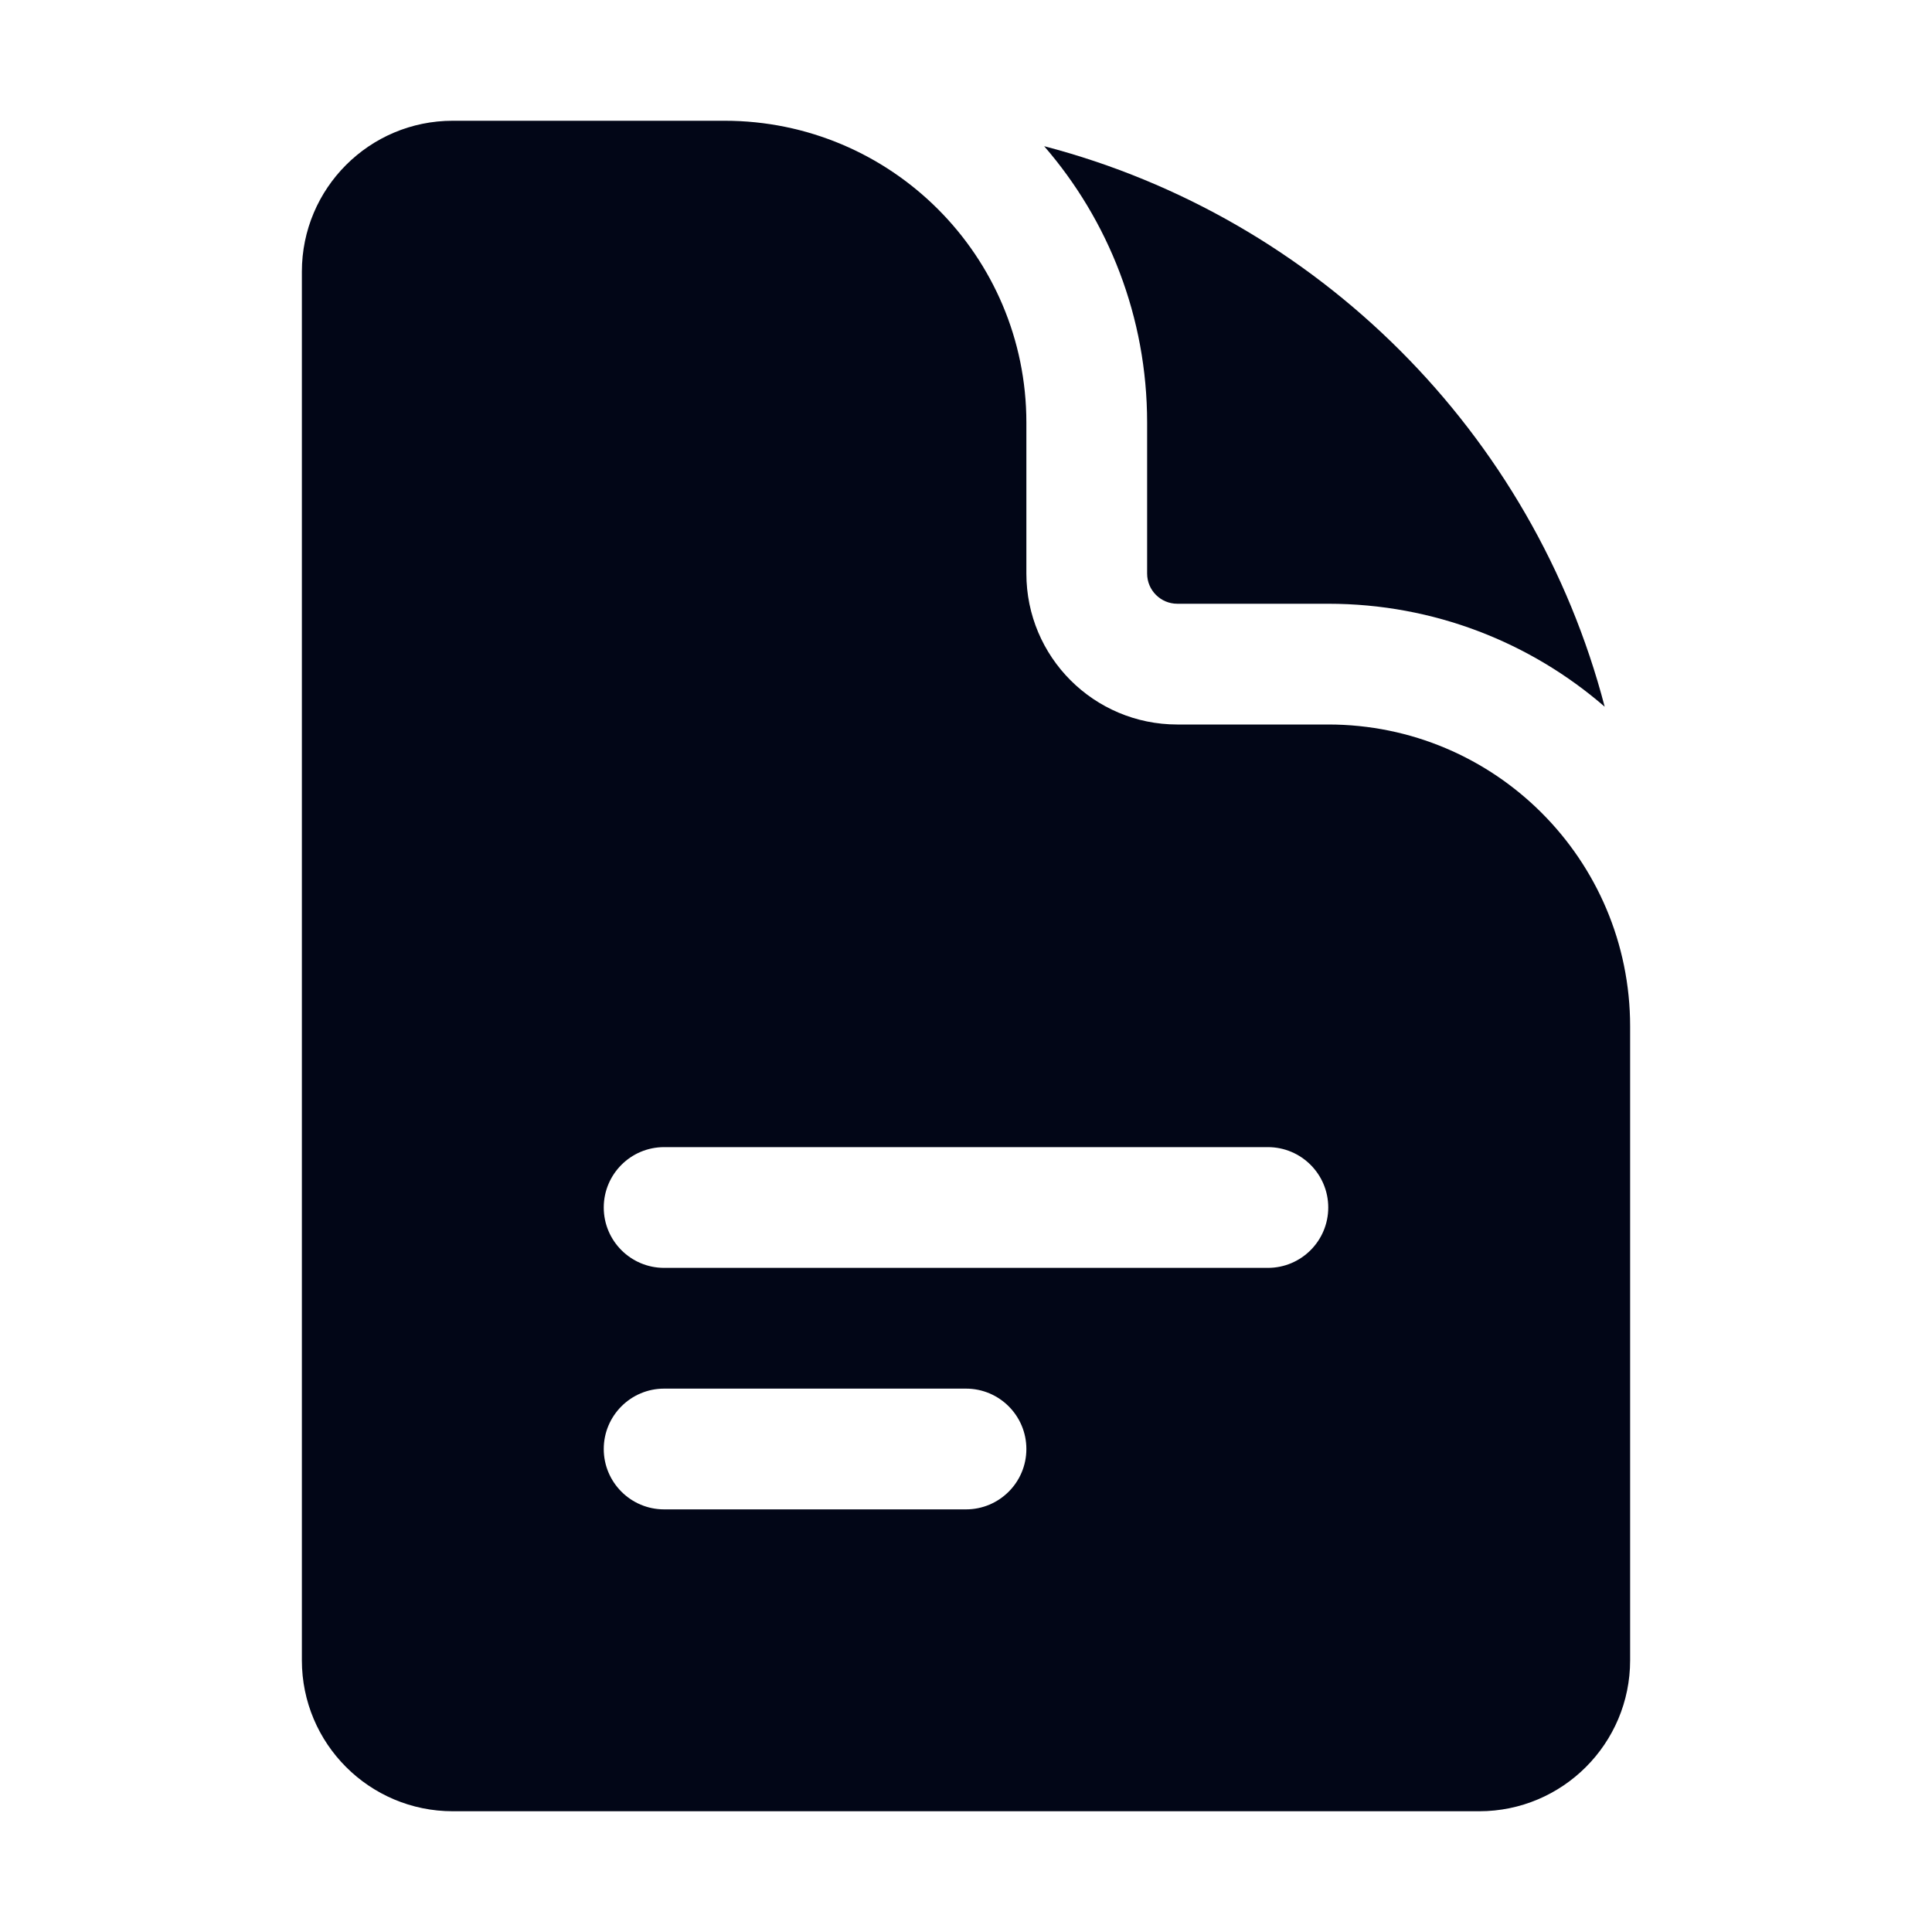
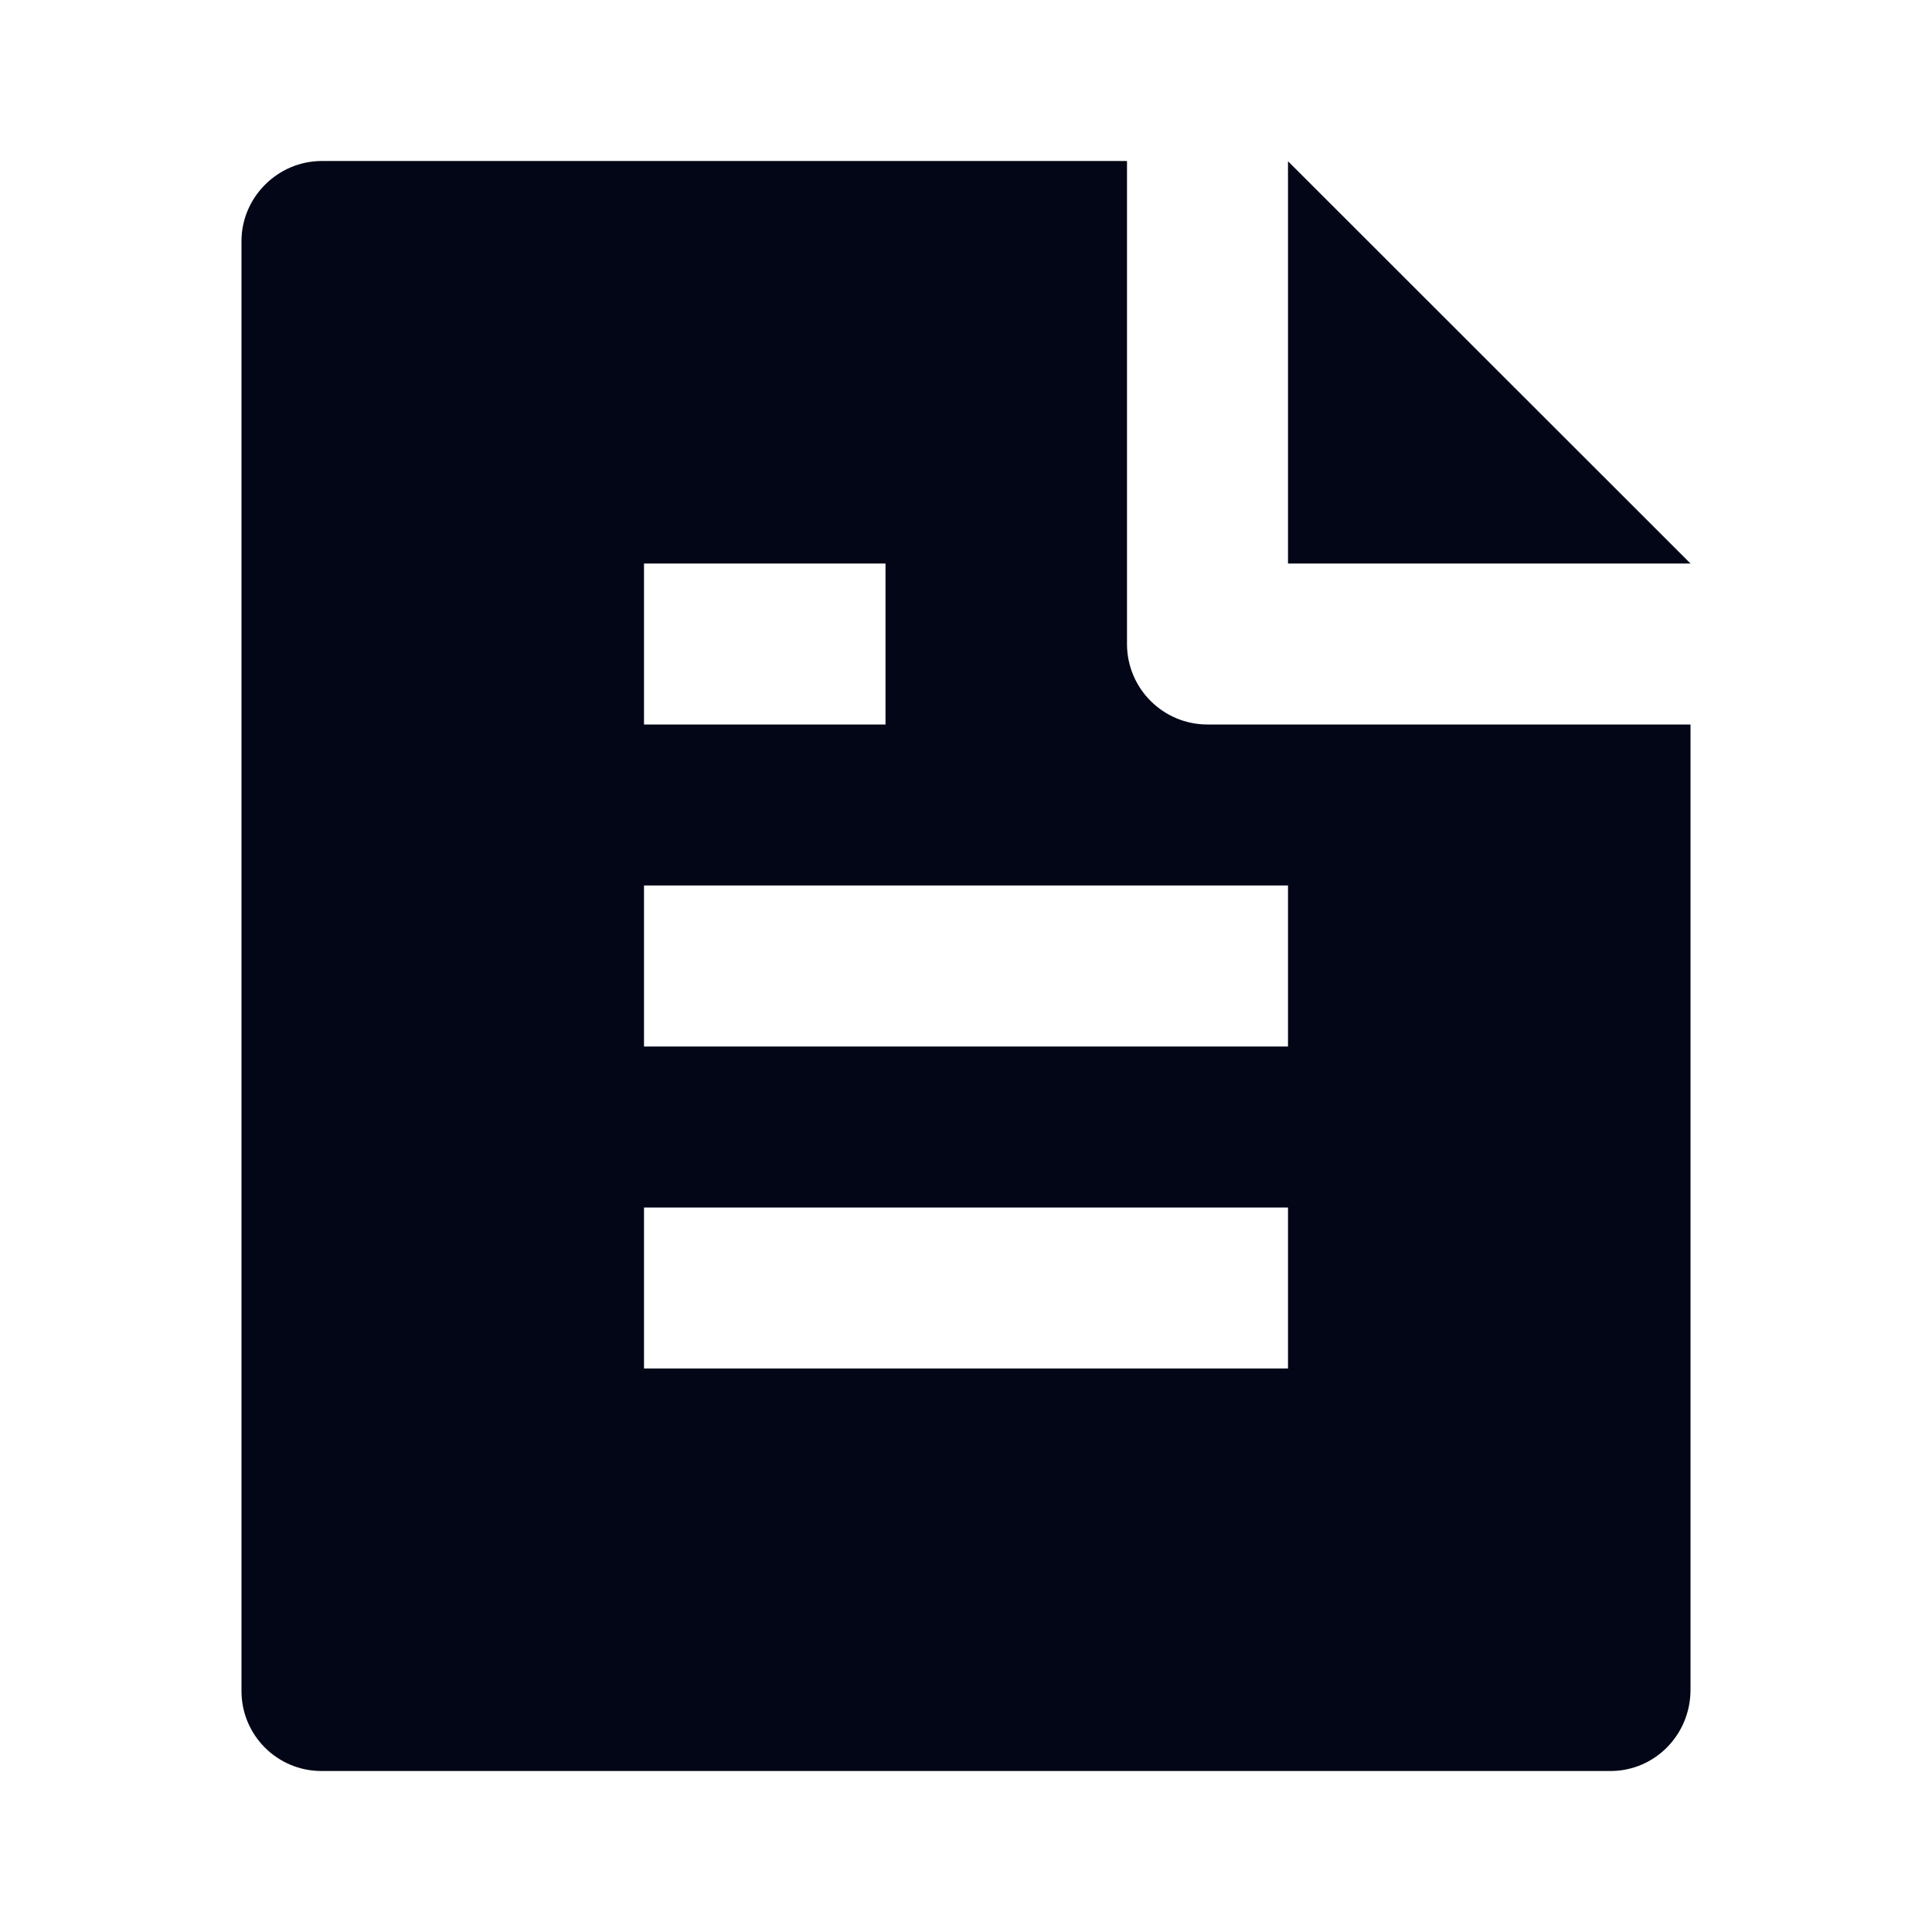
<svg xmlns="http://www.w3.org/2000/svg" width="24" height="24" viewBox="0 0 24 24" fill="none">
-   <path fill-rule="evenodd" clip-rule="evenodd" d="M5.625 1.5C4.589 1.5 3.75 2.339 3.75 3.375V20.625C3.75 21.66 4.589 22.5 5.625 22.5H18.375C19.41 22.5 20.25 21.66 20.25 20.625V12.75C20.25 10.679 18.571 9 16.5 9H14.625C13.589 9 12.75 8.161 12.75 7.125V5.25C12.75 3.179 11.071 1.5 9 1.5H5.625ZM7.5 15C7.5 14.586 7.836 14.25 8.25 14.25H15.75C16.164 14.25 16.5 14.586 16.5 15C16.5 15.414 16.164 15.75 15.75 15.75H8.25C7.836 15.75 7.5 15.414 7.5 15ZM8.25 17.25C7.836 17.25 7.5 17.586 7.5 18C7.5 18.414 7.836 18.75 8.25 18.75H12C12.414 18.75 12.75 18.414 12.75 18C12.75 17.586 12.414 17.25 12 17.25H8.25Z" fill="#020617" />
-   <path d="M12.971 1.816C13.768 2.736 14.25 3.937 14.25 5.25V7.125C14.25 7.332 14.418 7.5 14.625 7.5H16.5C17.813 7.5 19.014 7.982 19.934 8.779C19.046 5.38 16.37 2.704 12.971 1.816Z" fill="#020617" />
+   <path d="M21 9V20.992C21 21.551 20.555 22 20.007 22H3.993C3.445 22 3 21.556 3 21.008V2.992C3 2.455 3.447 2 3.998 2H14V8C14 8.552 14.448 9 15 9H21ZM21 7H16V2.003L21 7ZM8 7V9H11V7H8ZM8 11V13H16V11H8ZM8 15V17H16V15H8Z" fill="#020617" />
</svg>
